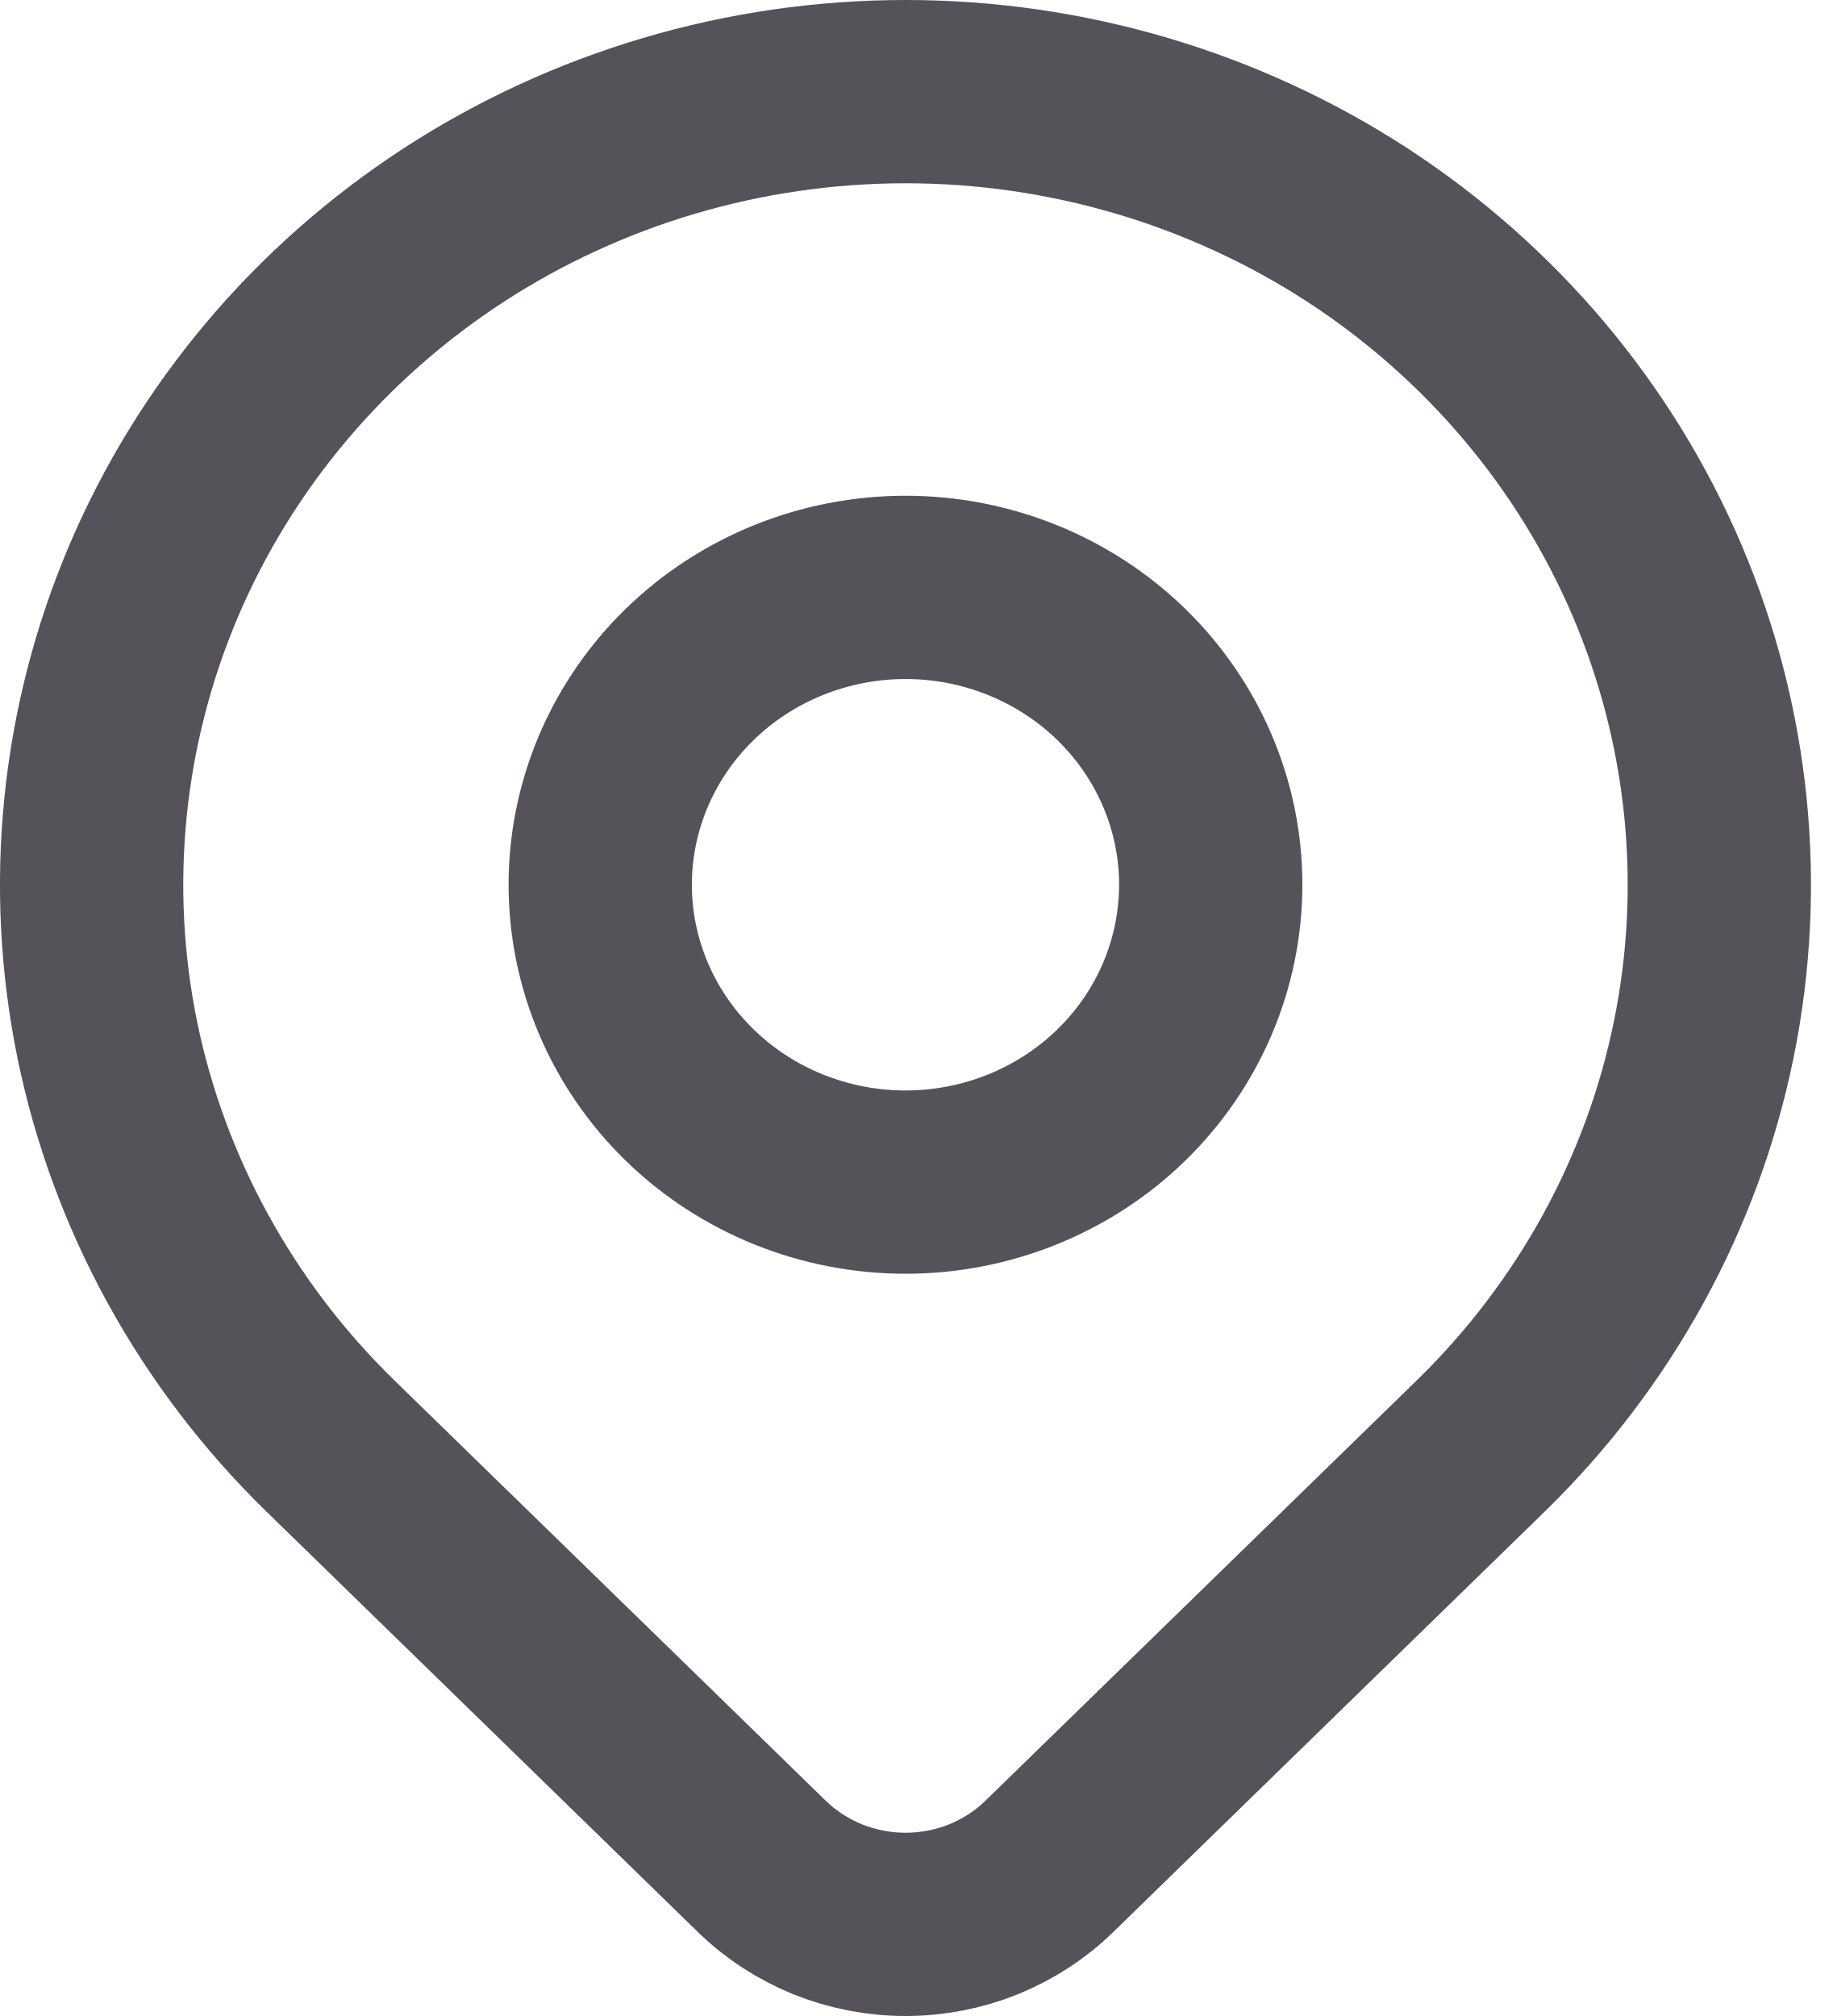
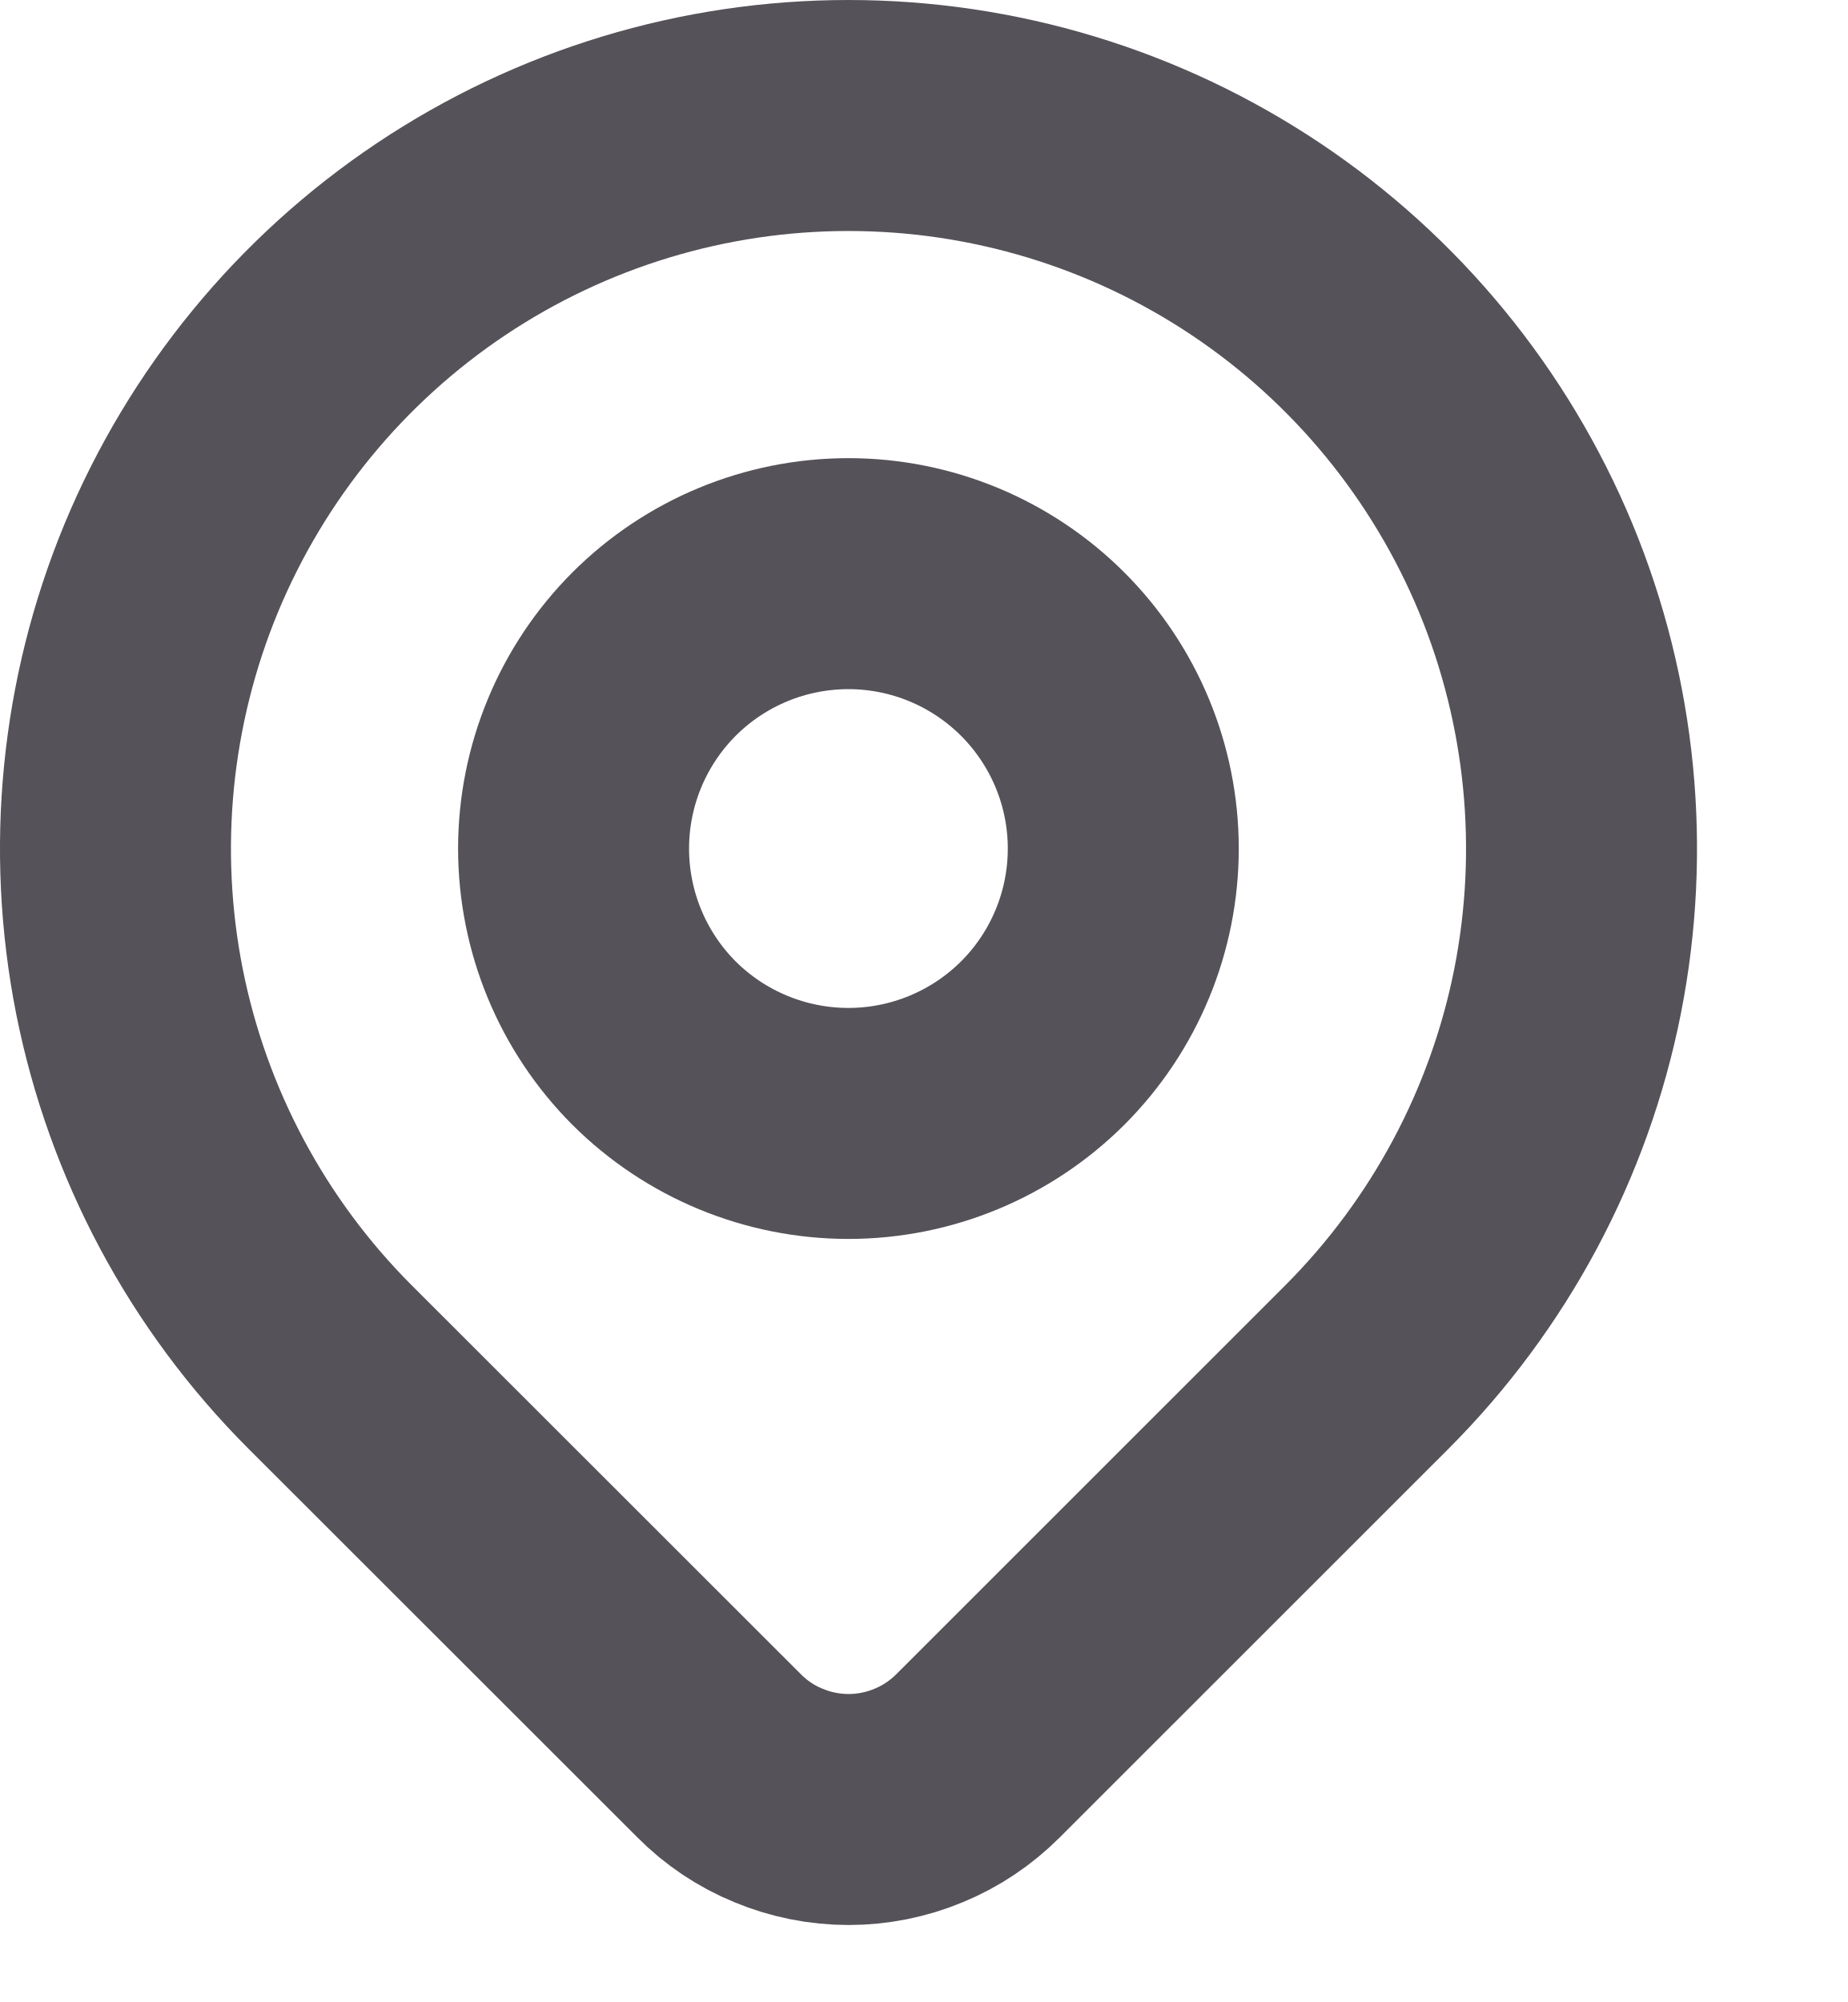
- <svg xmlns="http://www.w3.org/2000/svg" width="10" height="11" viewBox="0 0 10 11" fill="none">
-   <path d="M8.081 7.888L5.726 10.183C5.623 10.284 5.5 10.363 5.366 10.418C5.231 10.472 5.087 10.5 4.941 10.5C4.795 10.5 4.651 10.472 4.516 10.418C4.382 10.363 4.259 10.284 4.156 10.183L1.801 7.888C1.18 7.282 0.757 6.511 0.585 5.672C0.414 4.832 0.502 3.962 0.838 3.171C1.174 2.381 1.743 1.705 2.474 1.229C3.204 0.754 4.062 0.5 4.941 0.5C5.819 0.5 6.678 0.754 7.408 1.229C8.138 1.705 8.707 2.381 9.043 3.171C9.379 3.962 9.467 4.832 9.296 5.672C9.125 6.511 8.702 7.282 8.081 7.888Z" stroke="#565259" stroke-linecap="round" stroke-linejoin="round" />
-   <path d="M6.606 4.827C6.606 5.258 6.43 5.671 6.118 5.975C5.806 6.279 5.382 6.45 4.941 6.45C4.499 6.45 4.075 6.279 3.763 5.975C3.451 5.671 3.275 5.258 3.275 4.827C3.275 4.397 3.451 3.984 3.763 3.68C4.075 3.376 4.499 3.205 4.941 3.205C5.382 3.205 5.806 3.376 6.118 3.68C6.43 3.984 6.606 4.397 6.606 4.827Z" stroke="#565259" stroke-linecap="round" stroke-linejoin="round" />
+ <svg xmlns="http://www.w3.org/2000/svg" width="12" height="13" viewBox="0 0 12 13" fill="none">
+   <path d="M8.877 8.877L6.352 11.401C6.241 11.512 6.11 11.6 5.966 11.659C5.822 11.719 5.667 11.75 5.511 11.75C5.355 11.75 5.2 11.719 5.056 11.659C4.911 11.6 4.78 11.512 4.67 11.401L2.144 8.877C1.478 8.211 1.025 7.363 0.841 6.439C0.658 5.516 0.752 4.559 1.112 3.689C1.473 2.819 2.083 2.075 2.866 1.552C3.649 1.029 4.569 0.75 5.51 0.75C6.452 0.75 7.372 1.029 8.155 1.552C8.938 2.075 9.548 2.819 9.909 3.689C10.269 4.559 10.363 5.516 10.18 6.439C9.996 7.363 9.542 8.211 8.877 8.877Z" stroke="#565259" stroke-width="1.5" stroke-linecap="round" stroke-linejoin="round" />
+   <path d="M7.295 5.51C7.295 5.984 7.107 6.438 6.772 6.773C6.437 7.107 5.983 7.295 5.51 7.295C5.036 7.295 4.582 7.107 4.247 6.773C3.913 6.438 3.725 5.984 3.725 5.51C3.725 5.037 3.913 4.583 4.247 4.248C4.582 3.913 5.036 3.725 5.51 3.725C5.983 3.725 6.437 3.913 6.772 4.248C7.107 4.583 7.295 5.037 7.295 5.51Z" stroke="#565259" stroke-width="1.5" stroke-linecap="round" stroke-linejoin="round" />
</svg>
